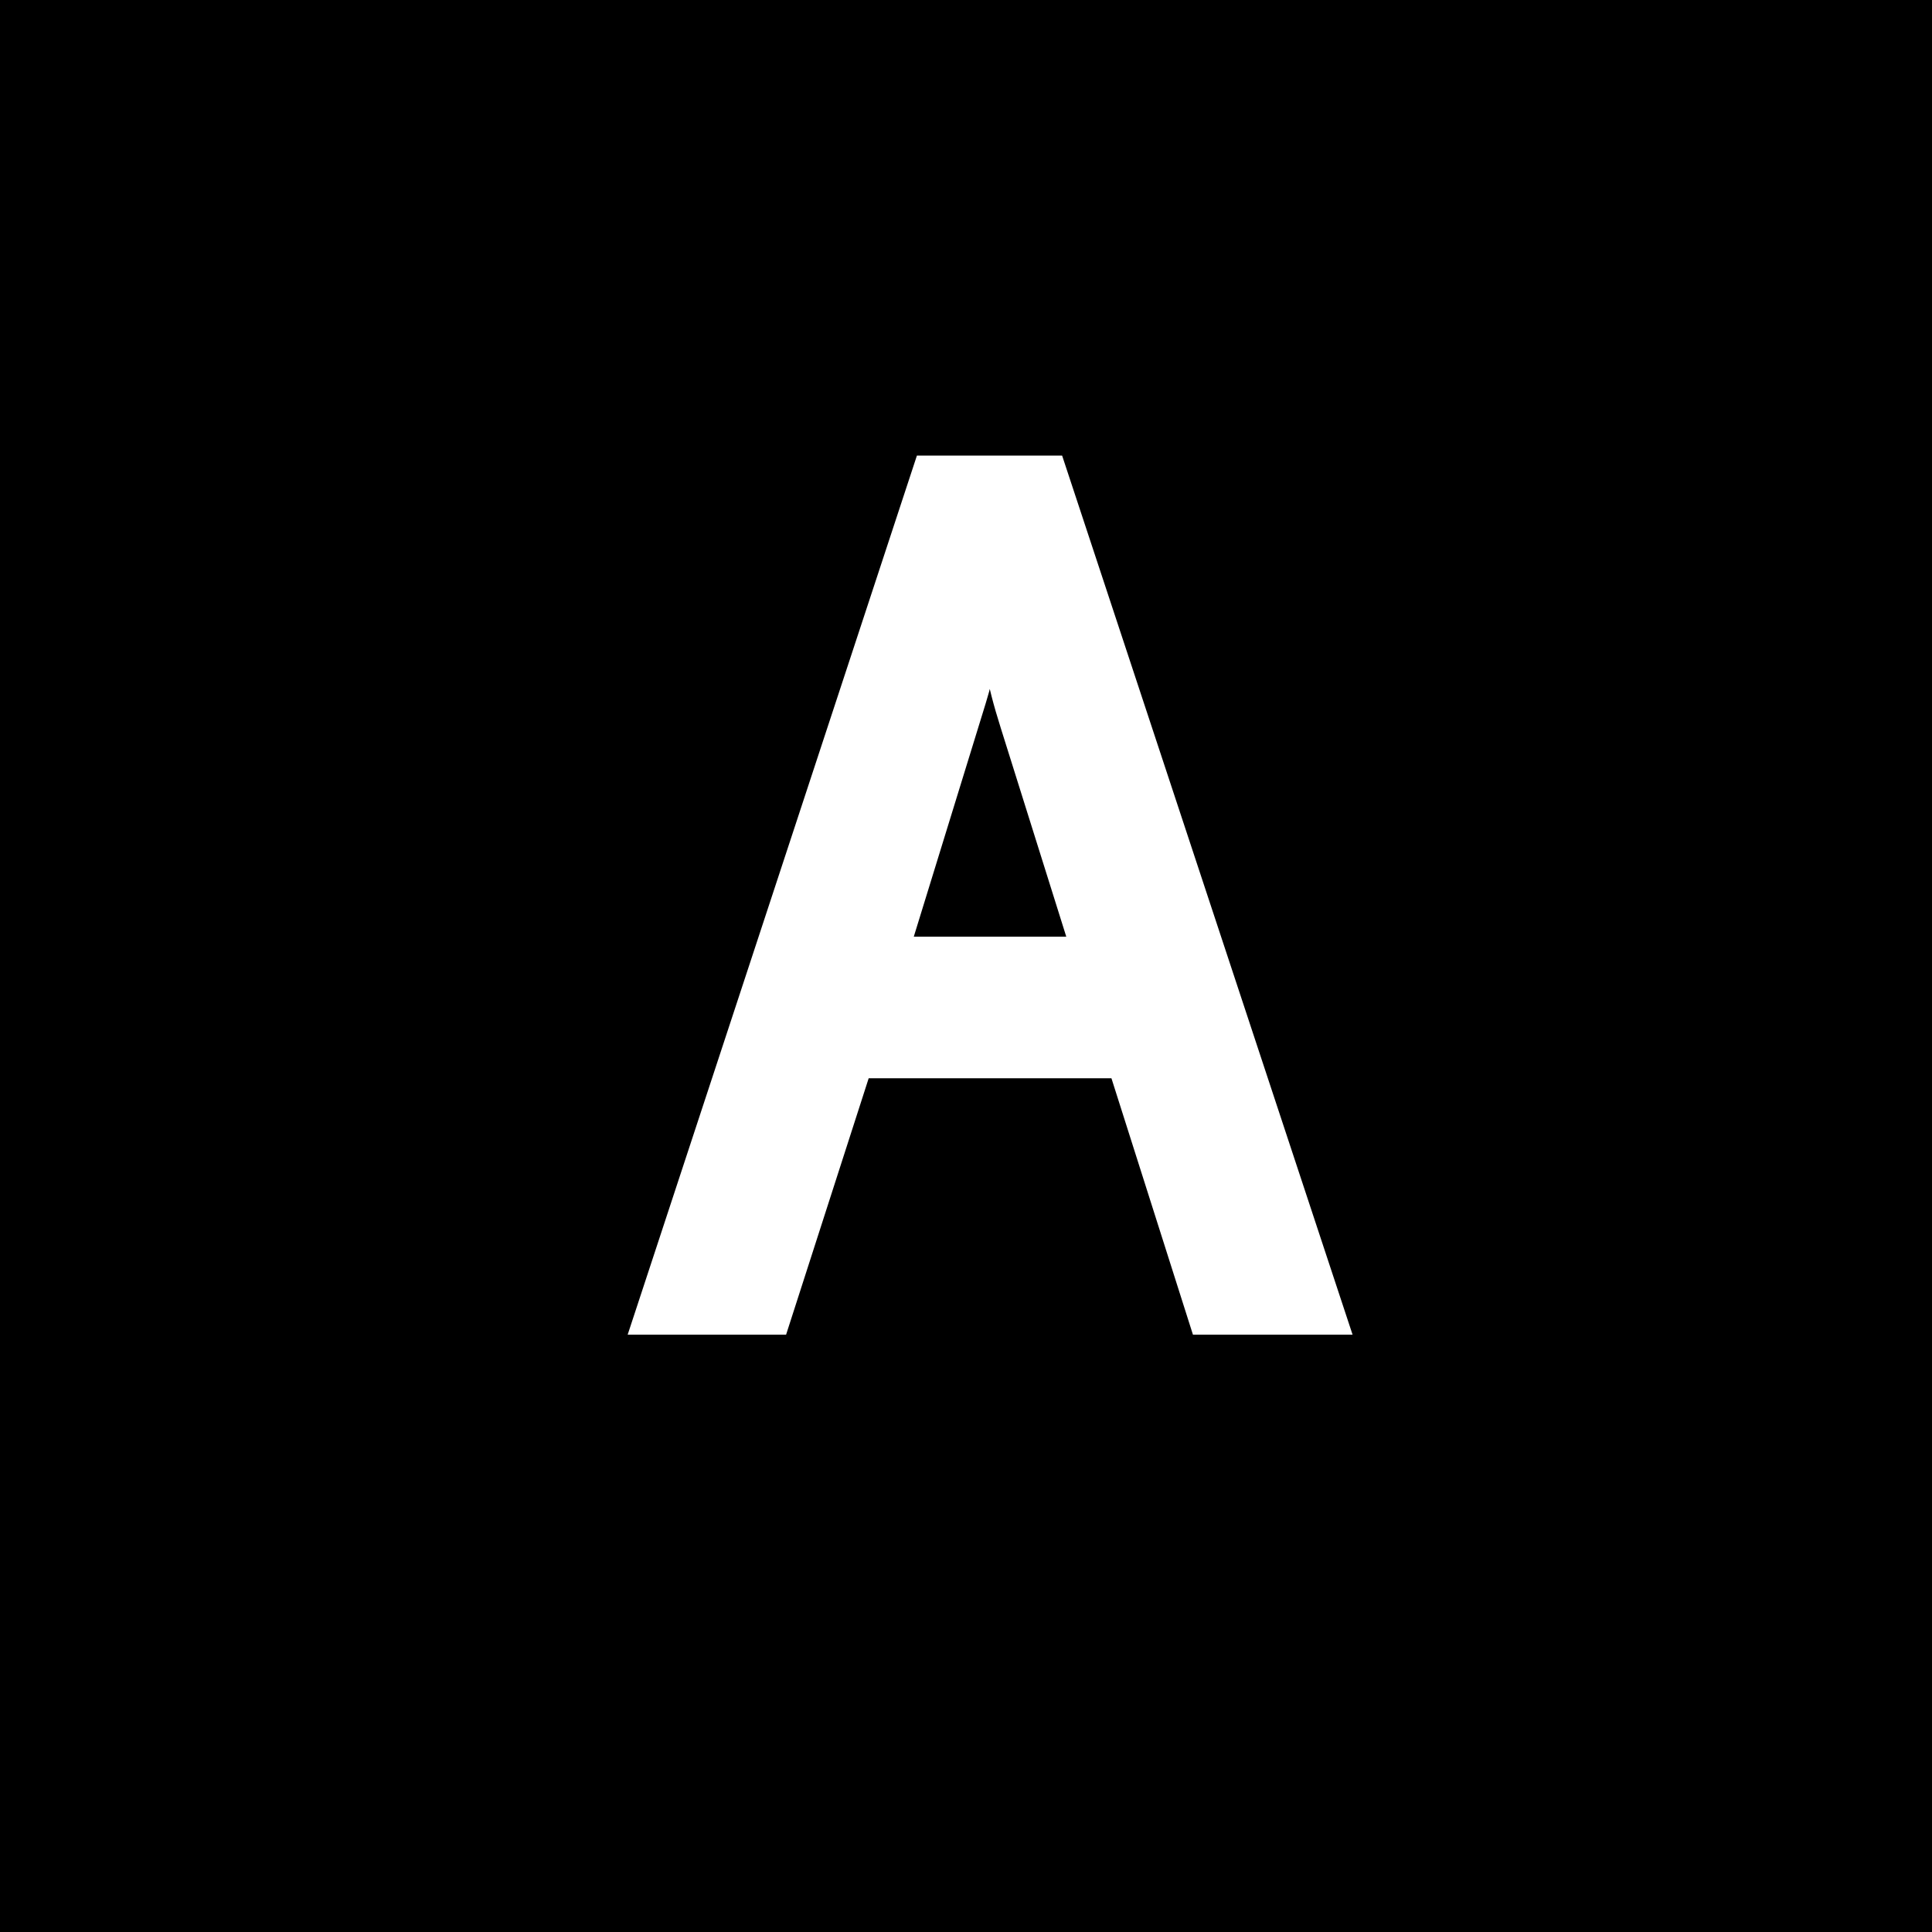
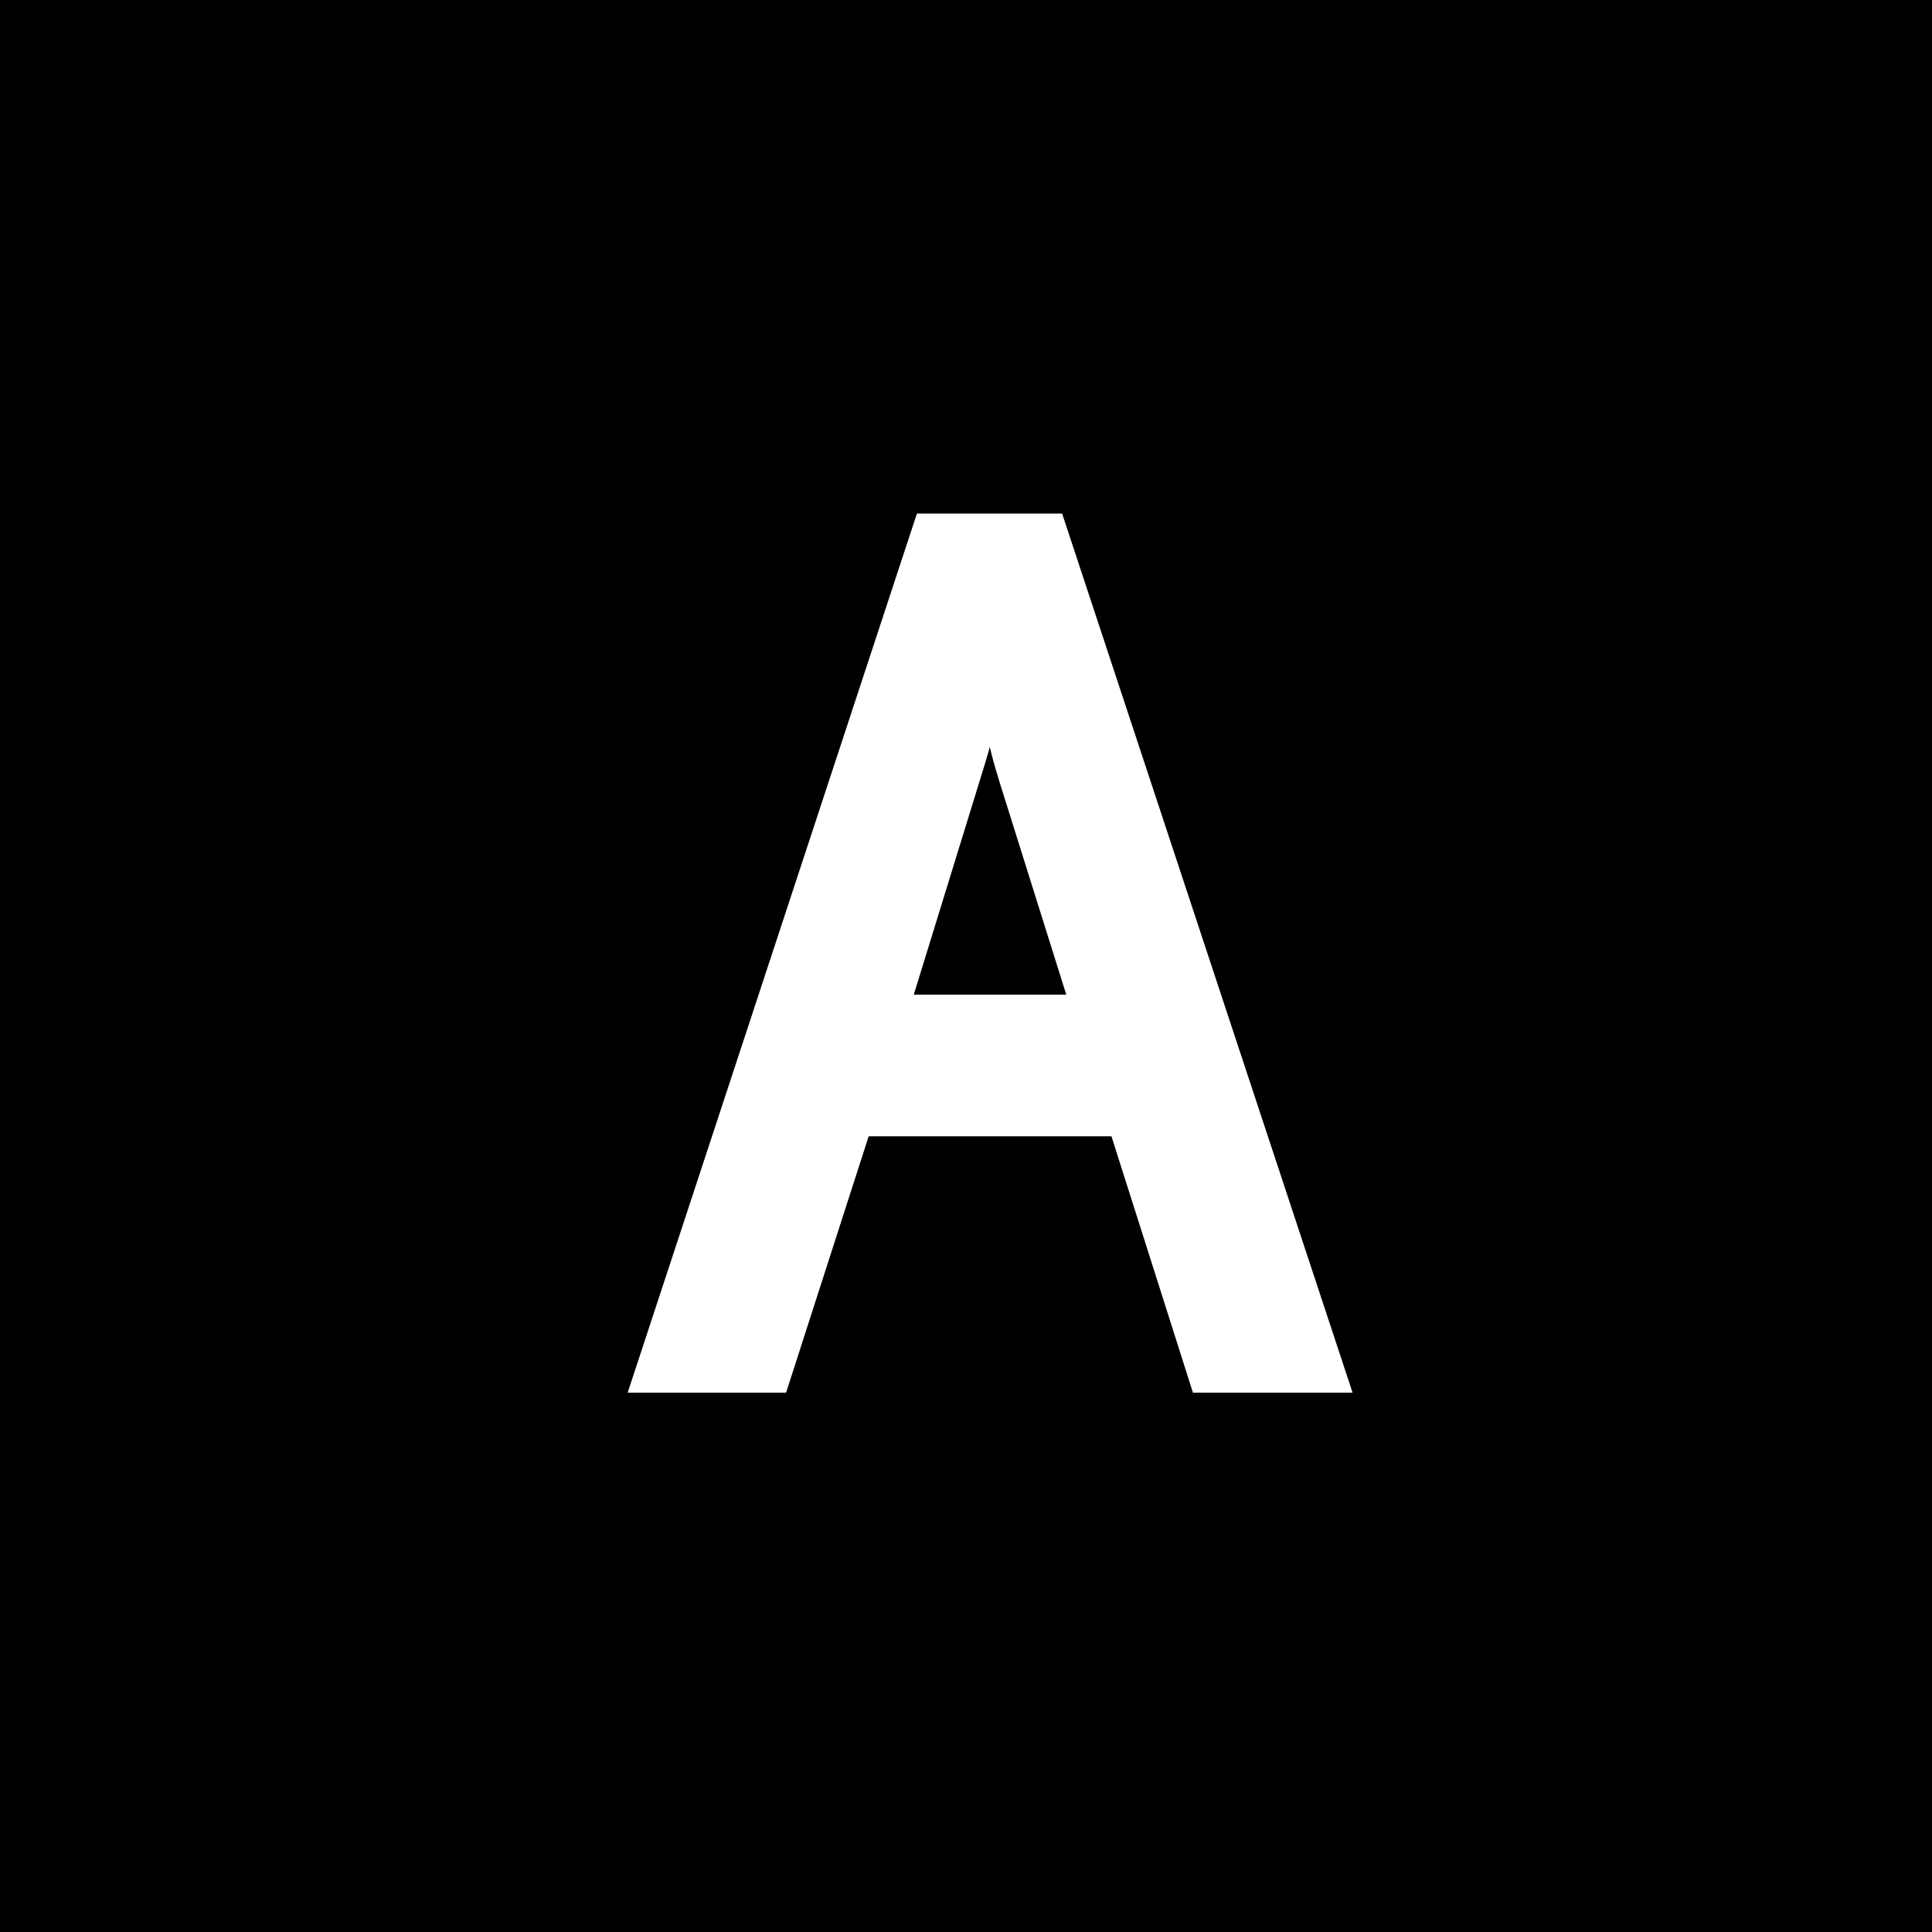
<svg xmlns="http://www.w3.org/2000/svg" width="100%" height="100%" viewBox="0 0 500 500" version="1.1" xml:space="preserve" style="fill-rule:evenodd;clip-rule:evenodd;stroke-linejoin:round;stroke-miterlimit:2;">
  <rect x="0" y="0" width="500" height="500" style="fill:#000000;" />
-   <text x="50%" y="53%" font-size="300px" font-weight="700" dominant-baseline="middle" text-anchor="middle" style="fill:#FFFFFF;font-family:'Noto Mono', 'Noto Sans Mono'">A</text>
+   <text x="50%" y="56%" font-size="300px" font-weight="700" dominant-baseline="middle" text-anchor="middle" style="fill:#FFFFFF;font-family:'Noto Mono', 'Noto Sans Mono'">A</text>
</svg>
